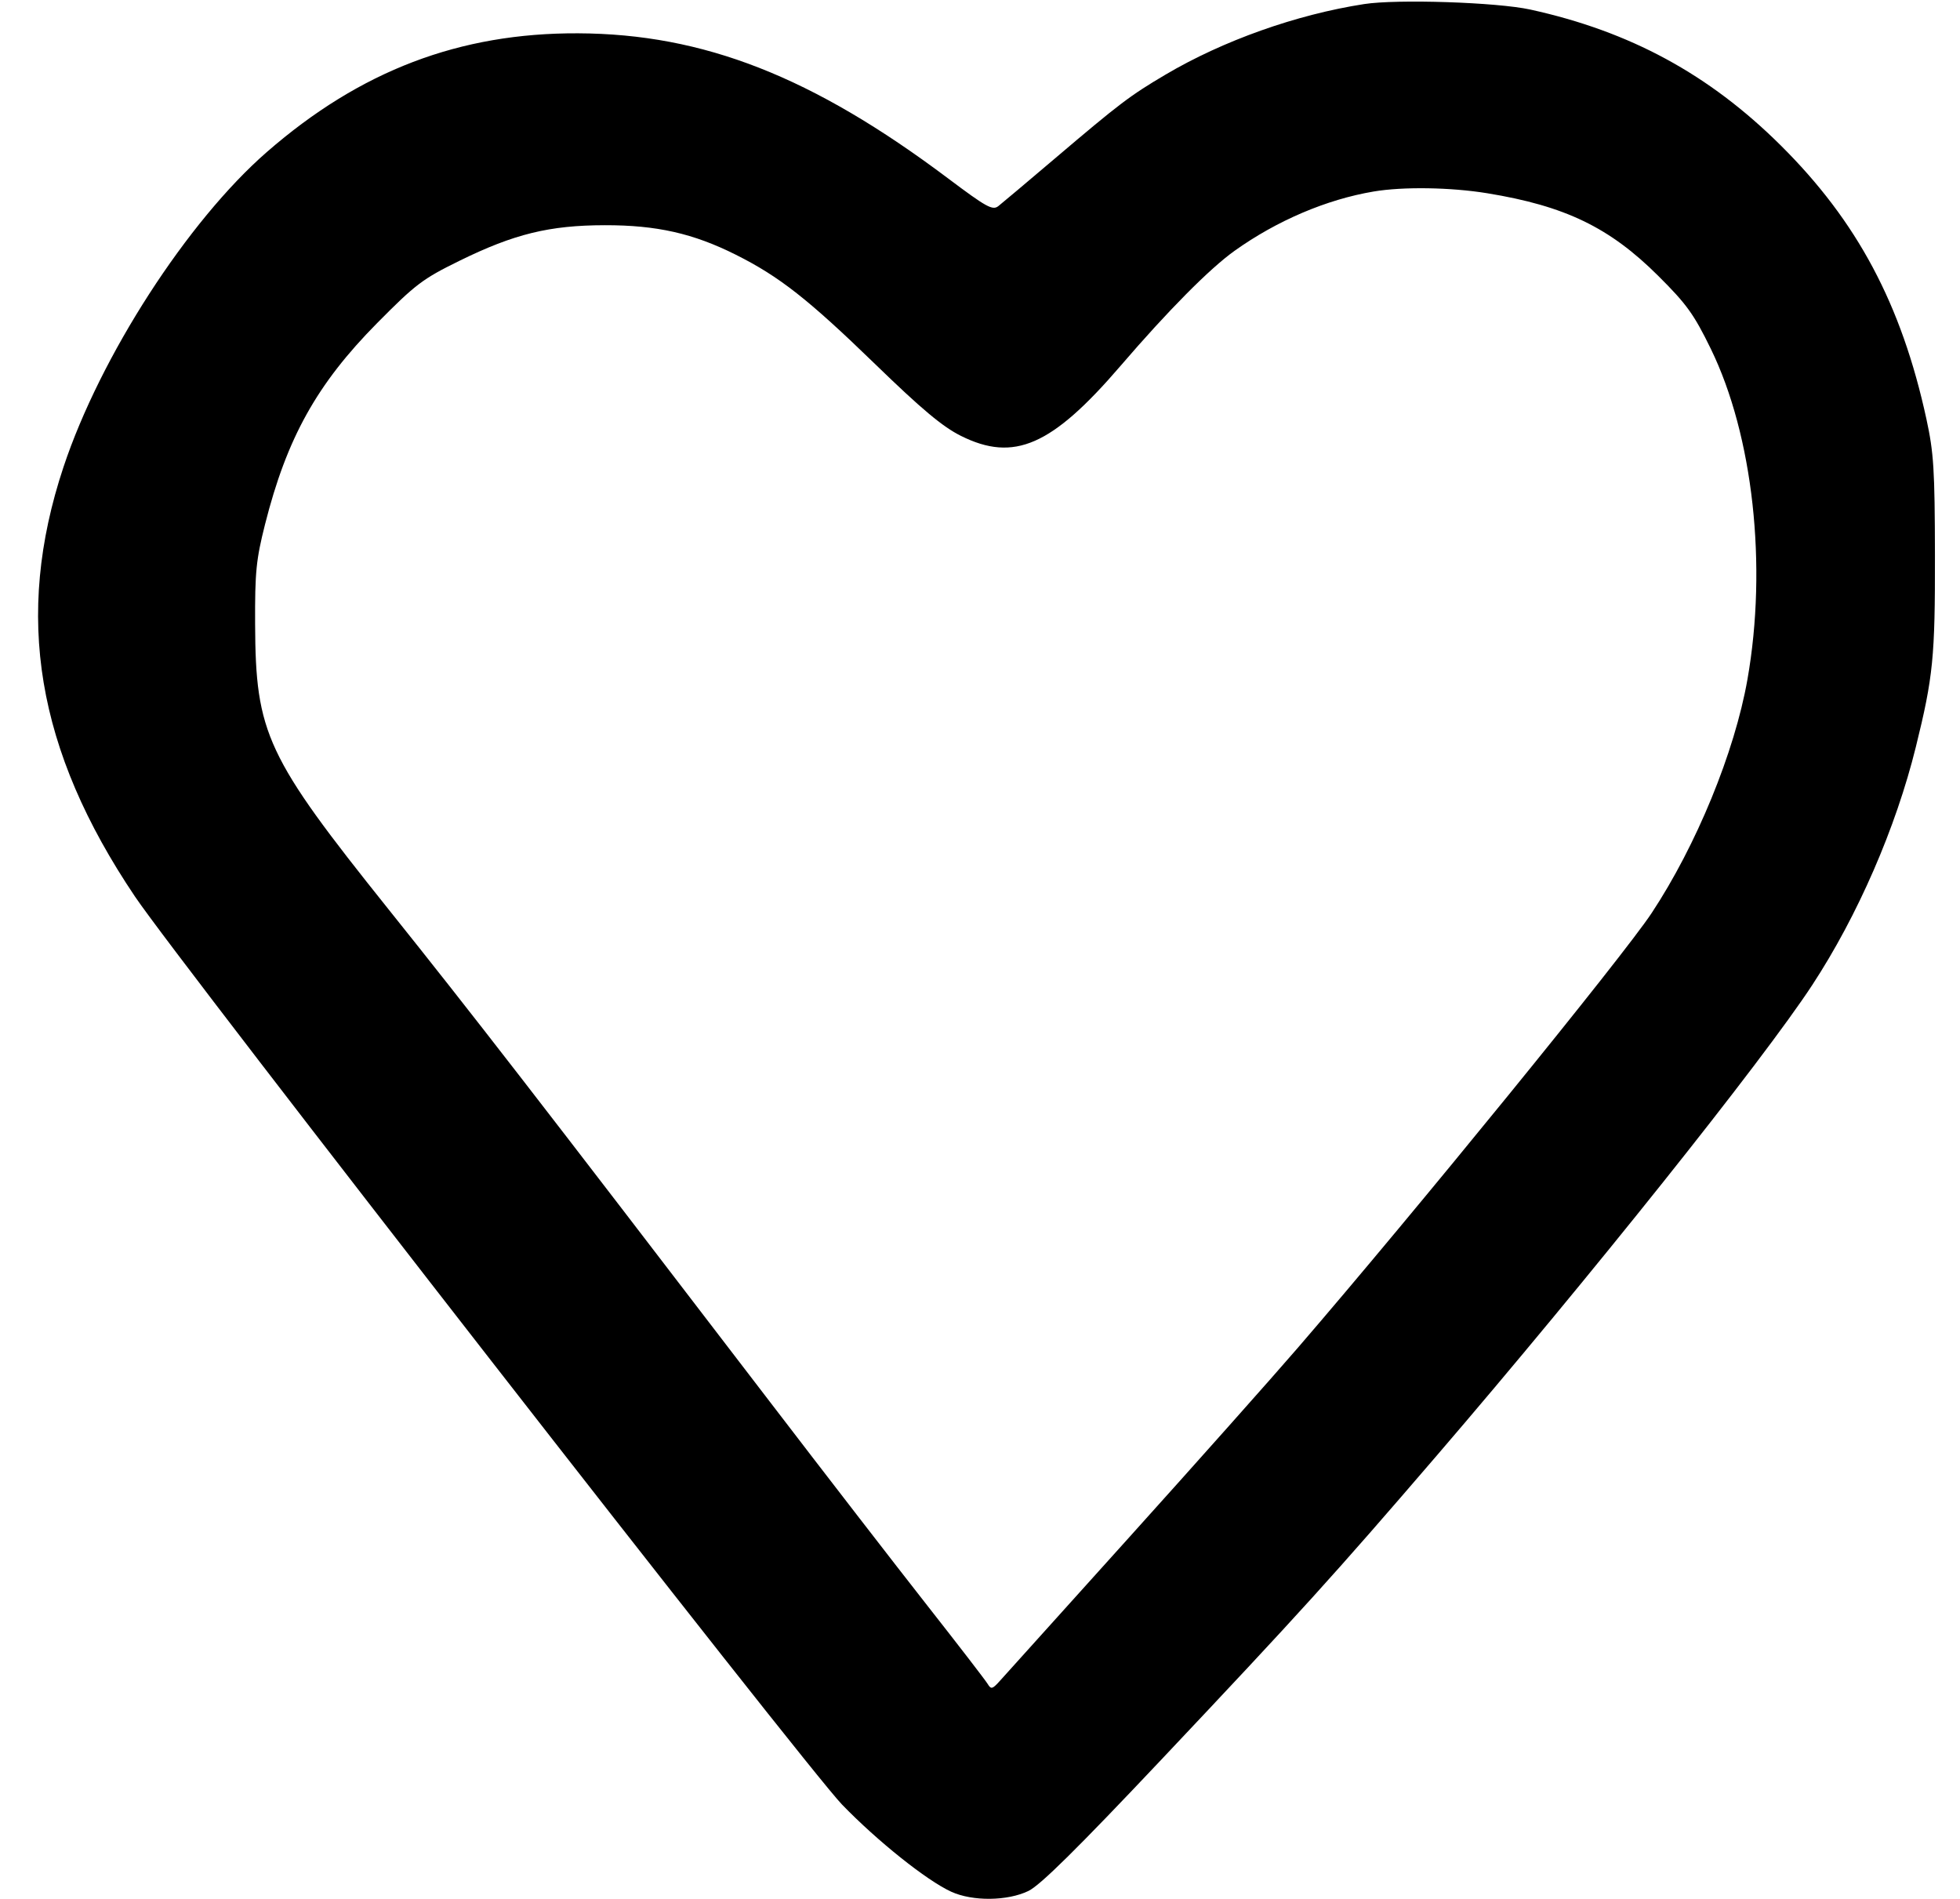
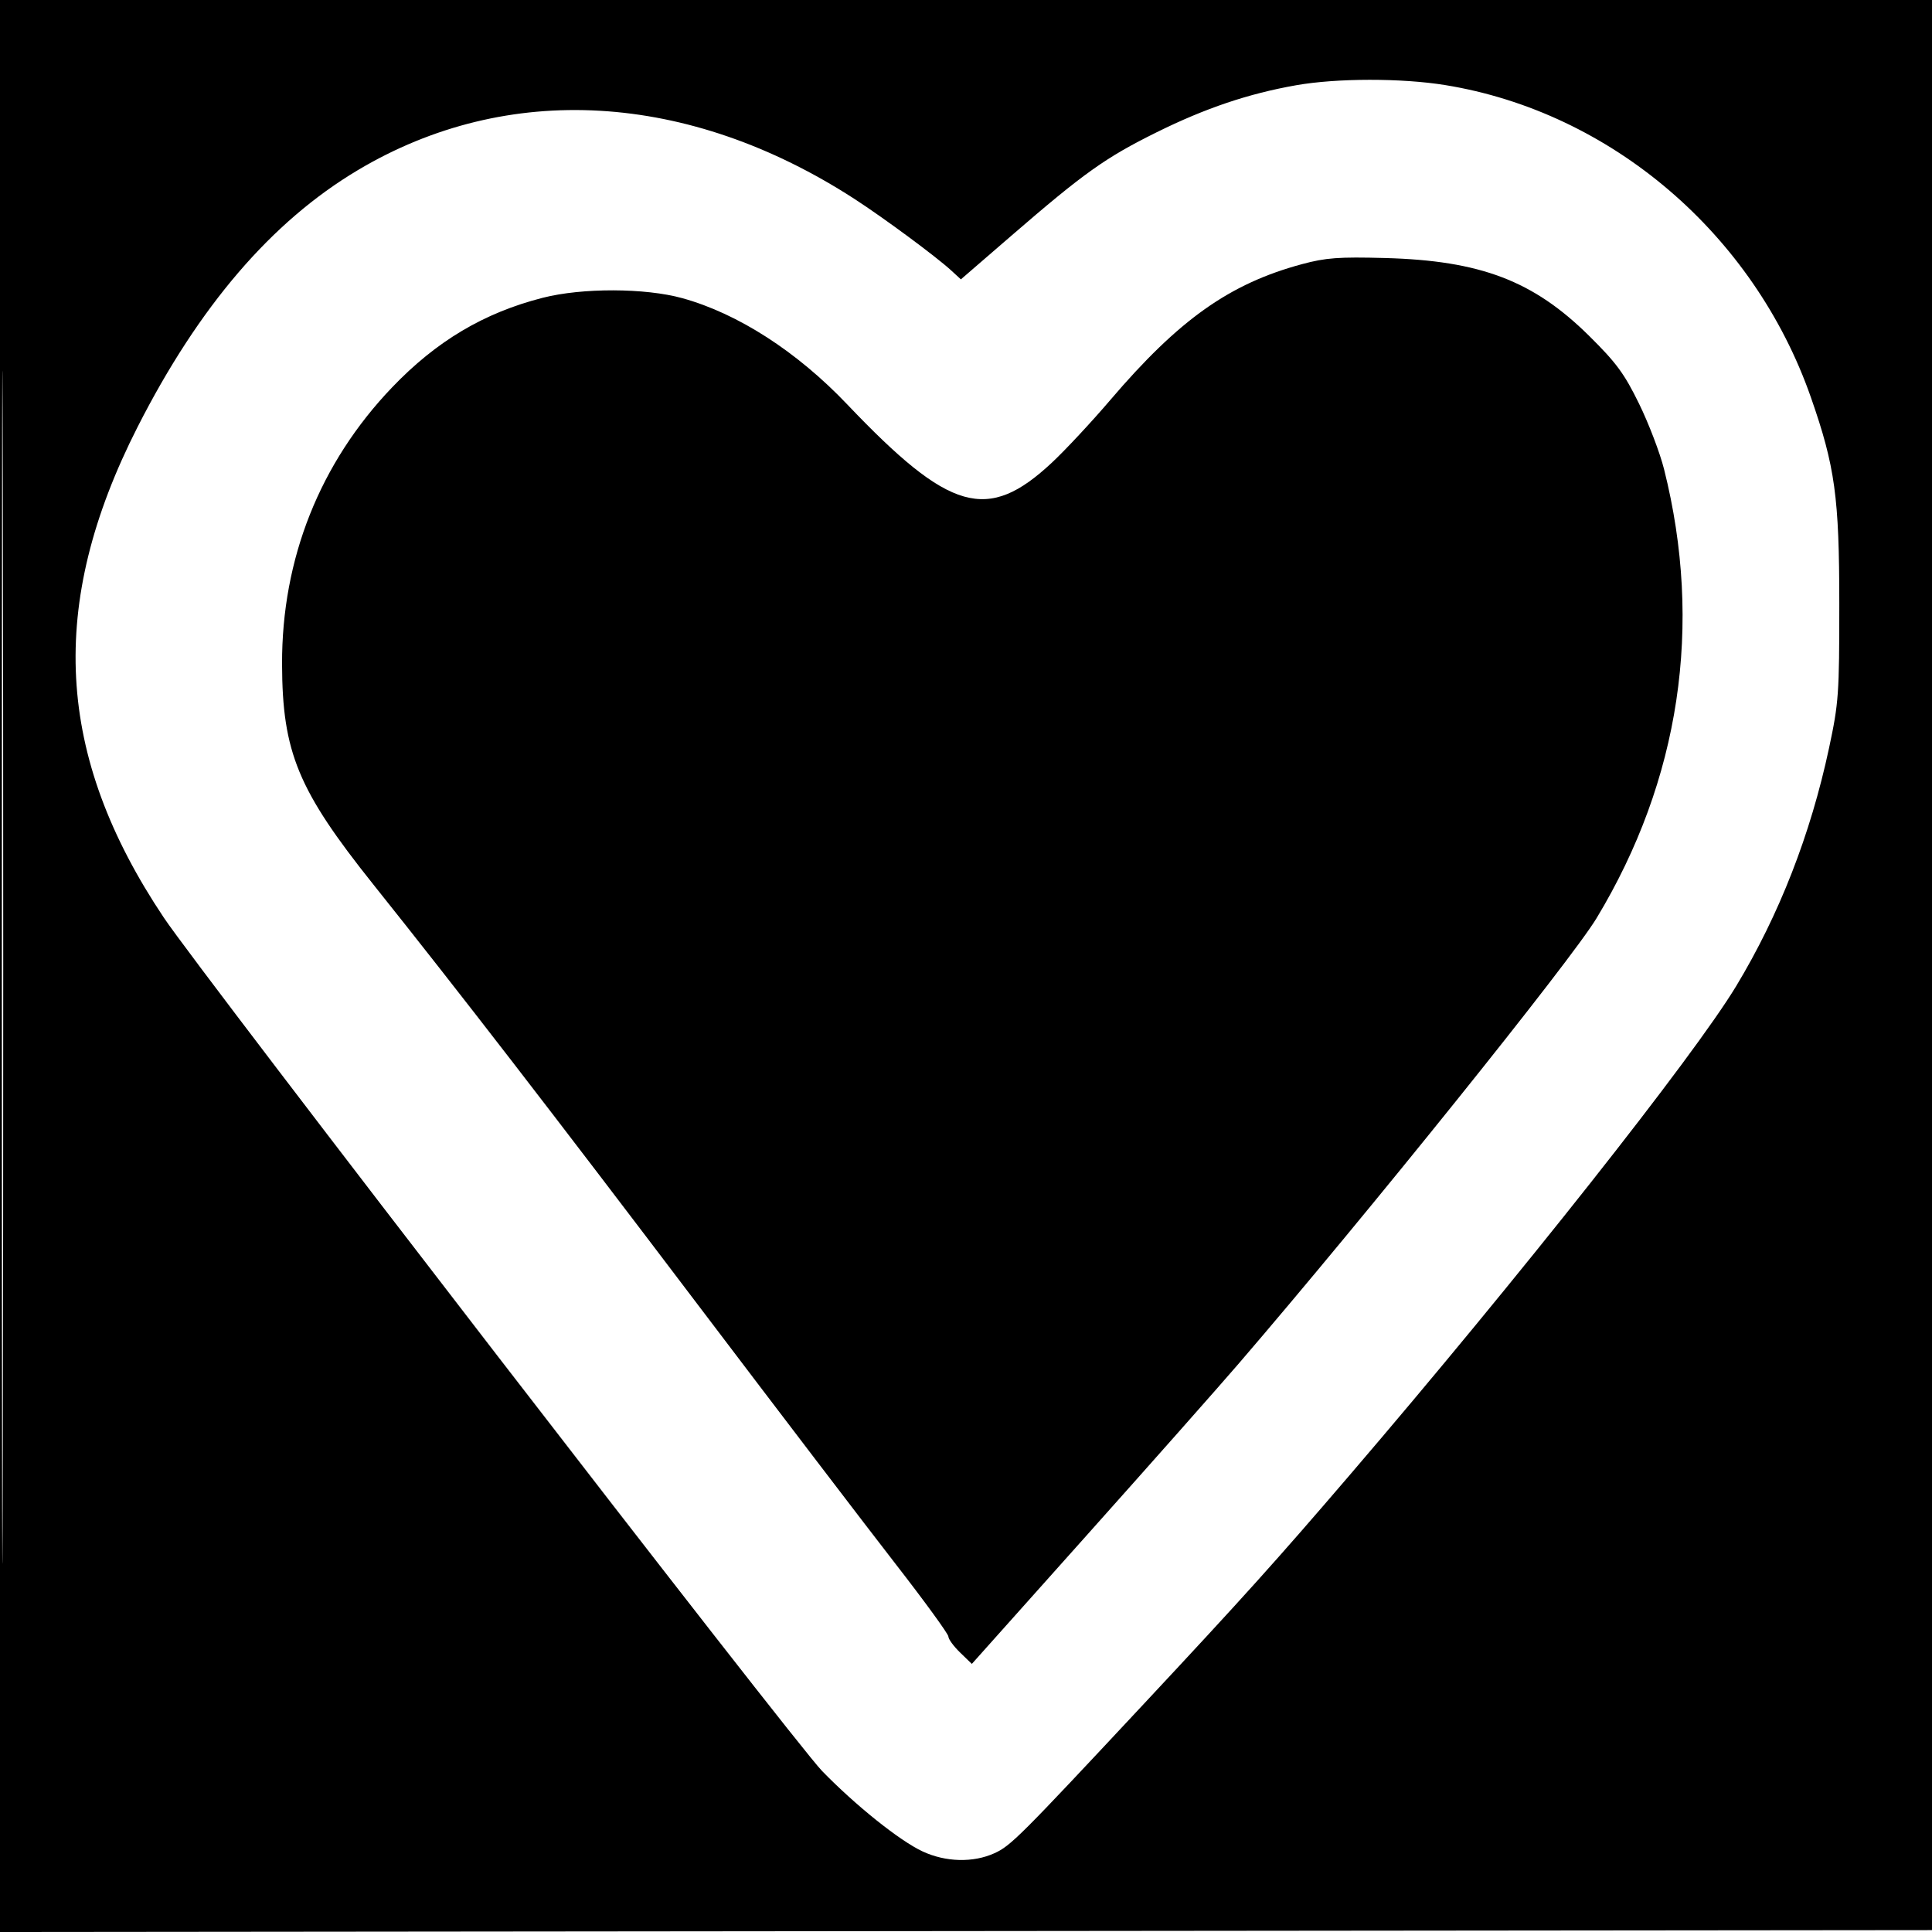
- <svg xmlns="http://www.w3.org/2000/svg" width="512" height="496" viewBox="0 0 512 496" version="1.1">
-   <path d="M 356.346 1.064 C 338.625 3.807, 319.481 10.611, 304.405 19.525 C 295.177 24.980, 292.482 27.024, 275.498 41.454 C 268.346 47.529, 261.727 53.102, 260.788 53.839 C 259.287 55.016, 257.705 54.143, 247.636 46.581 C 212.243 19.997, 183.783 8.841, 151 8.700 C 120.050 8.566, 94.110 18.458, 69.729 39.689 C 49.008 57.733, 26.204 93.050, 16.581 122 C 3.650 160.905, 9.483 195.910, 35.283 234.216 C 47.010 251.629, 210.531 461.607, 219.947 471.345 C 229.201 480.915, 242.104 491.212, 248.500 494.131 C 254.070 496.673, 263.173 496.579, 268.660 493.922 C 271.753 492.425, 281.435 482.857, 303.321 459.672 C 339.478 421.367, 348.470 411.442, 375.291 380.231 C 415.120 333.885, 460.382 277.169, 473.413 257.281 C 485.264 239.194, 495.235 216.279, 500.466 195.108 C 504.987 176.813, 505.502 171.642, 505.455 145 C 505.415 122.621, 505.142 118.268, 503.224 109.435 C 496.726 79.521, 485.155 57.801, 465.139 37.947 C 446.418 19.378, 425.805 8.203, 399.748 2.494 C 391.036 0.586, 364.981 -0.273, 356.346 1.064 M 358.831 50.023 C 346.500 52.104, 333.578 57.613, 322.500 65.512 C 316.010 70.139, 305.066 81.181, 292.699 95.580 C 274.772 116.453, 264.887 120.781, 250.997 113.841 C 246.195 111.441, 240.791 106.916, 228.528 95.028 C 211.129 78.159, 203.584 72.237, 192.249 66.553 C 181.092 60.959, 171.547 58.805, 158 58.825 C 143.522 58.846, 134.311 61.102, 120 68.131 C 110.404 72.844, 108.552 74.247, 98.500 84.410 C 82.771 100.312, 74.921 114.415, 69.224 137 C 66.902 146.206, 66.584 149.410, 66.641 163 C 66.762 191.655, 69.530 197.573, 101.481 237.500 C 123.466 264.973, 139.226 285.324, 200.994 366 C 215.522 384.975, 234.064 408.974, 242.200 419.331 C 250.335 429.688, 257.442 438.913, 257.993 439.831 C 258.892 441.330, 259.224 441.244, 261.247 438.988 C 262.486 437.606, 277.689 420.731, 295.031 401.488 C 312.373 382.245, 332.190 359.975, 339.069 352 C 369.685 316.505, 423.983 249.792, 431.447 238.500 C 443.142 220.807, 453.128 196.464, 456.470 177.500 C 461.713 147.754, 457.938 113.703, 446.890 91.084 C 442.477 82.050, 440.591 79.435, 433.138 72.020 C 420.452 59.400, 408.831 53.791, 388.500 50.476 C 378.932 48.915, 366.517 48.726, 358.831 50.023" stroke="none" fill="black" fill-rule="evenodd" />
+ <svg xmlns="http://www.w3.org/2000/svg" width="512" height="512" viewBox="0 0 512 512" version="1.1">
+   <path d="M 0 256.002 L 0 512.004 256.250 511.752 L 512.500 511.500 512.752 255.750 L 513.004 0 256.502 0 L 0 0 0 256.002 M 0.492 256.500 C 0.492 397.300, 0.608 454.751, 0.750 384.170 C 0.892 313.588, 0.892 198.388, 0.750 128.170 C 0.608 57.951, 0.492 115.700, 0.492 256.500 M 343.500 22.588 C 330.848 24.815, 319.450 28.659, 306.500 35.068 C 292.983 41.758, 287.259 45.832, 268.072 62.423 L 254.644 74.033 252.072 71.669 C 248.076 67.997, 234.180 57.723, 226.408 52.696 C 182.397 24.225, 134.471 21.457, 94.818 45.096 C 71.972 58.715, 52.735 81.146, 36.470 113.134 C 12.521 160.231, 14.653 200.184, 43.409 243.177 C 53.497 258.260, 210.398 461.665, 217.855 469.328 C 226.801 478.521, 238.405 487.806, 244.500 490.648 C 250.607 493.497, 257.909 493.679, 263.536 491.123 C 267.857 489.160, 270.153 486.864, 303.174 451.500 C 329.440 423.371, 338.326 413.494, 357.608 391 C 402.363 338.789, 448.797 280.047, 460.084 261.362 C 471.505 242.454, 479.823 221.140, 484.711 198.256 C 487.274 186.260, 487.436 183.980, 487.433 160 C 487.430 131.766, 486.311 123.632, 479.908 105.312 C 464.766 61.988, 426.917 29.671, 382.973 22.544 C 371.430 20.672, 354.274 20.691, 343.500 22.588 M 345.021 70.008 C 325.825 75.188, 312.453 84.667, 294.234 106.013 C 289.299 111.795, 282.355 119.245, 278.804 122.567 C 261.702 138.565, 251.708 135.727, 224.500 107.147 C 211.190 93.165, 195.574 83.106, 180.841 79.023 C 170.982 76.291, 154.276 76.244, 143.817 78.919 C 128.245 82.902, 115.662 90.384, 103.931 102.638 C 84.775 122.649, 74.661 148.072, 74.747 176 C 74.819 199.359, 78.971 209.386, 98.920 234.373 C 121.910 263.170, 145.896 294.235, 185.495 346.500 C 206.331 374, 229.668 404.594, 237.356 414.487 C 245.043 424.380, 251.333 433.027, 251.333 433.703 C 251.333 434.378, 252.731 436.286, 254.440 437.942 L 257.547 440.953 288.121 406.726 C 304.937 387.902, 322.953 367.550, 328.156 361.500 C 362.454 321.622, 416.266 254.649, 423.102 243.332 C 445.219 206.715, 451.387 165.664, 440.984 124.309 C 439.904 120.014, 436.929 112.225, 434.372 107 C 430.469 99.020, 428.347 96.138, 421.113 88.987 C 406.347 74.393, 392.337 69.057, 367 68.378 C 354.762 68.050, 351.333 68.305, 345.021 70.008" stroke="none" fill="black" fill-rule="evenodd" />
</svg>
